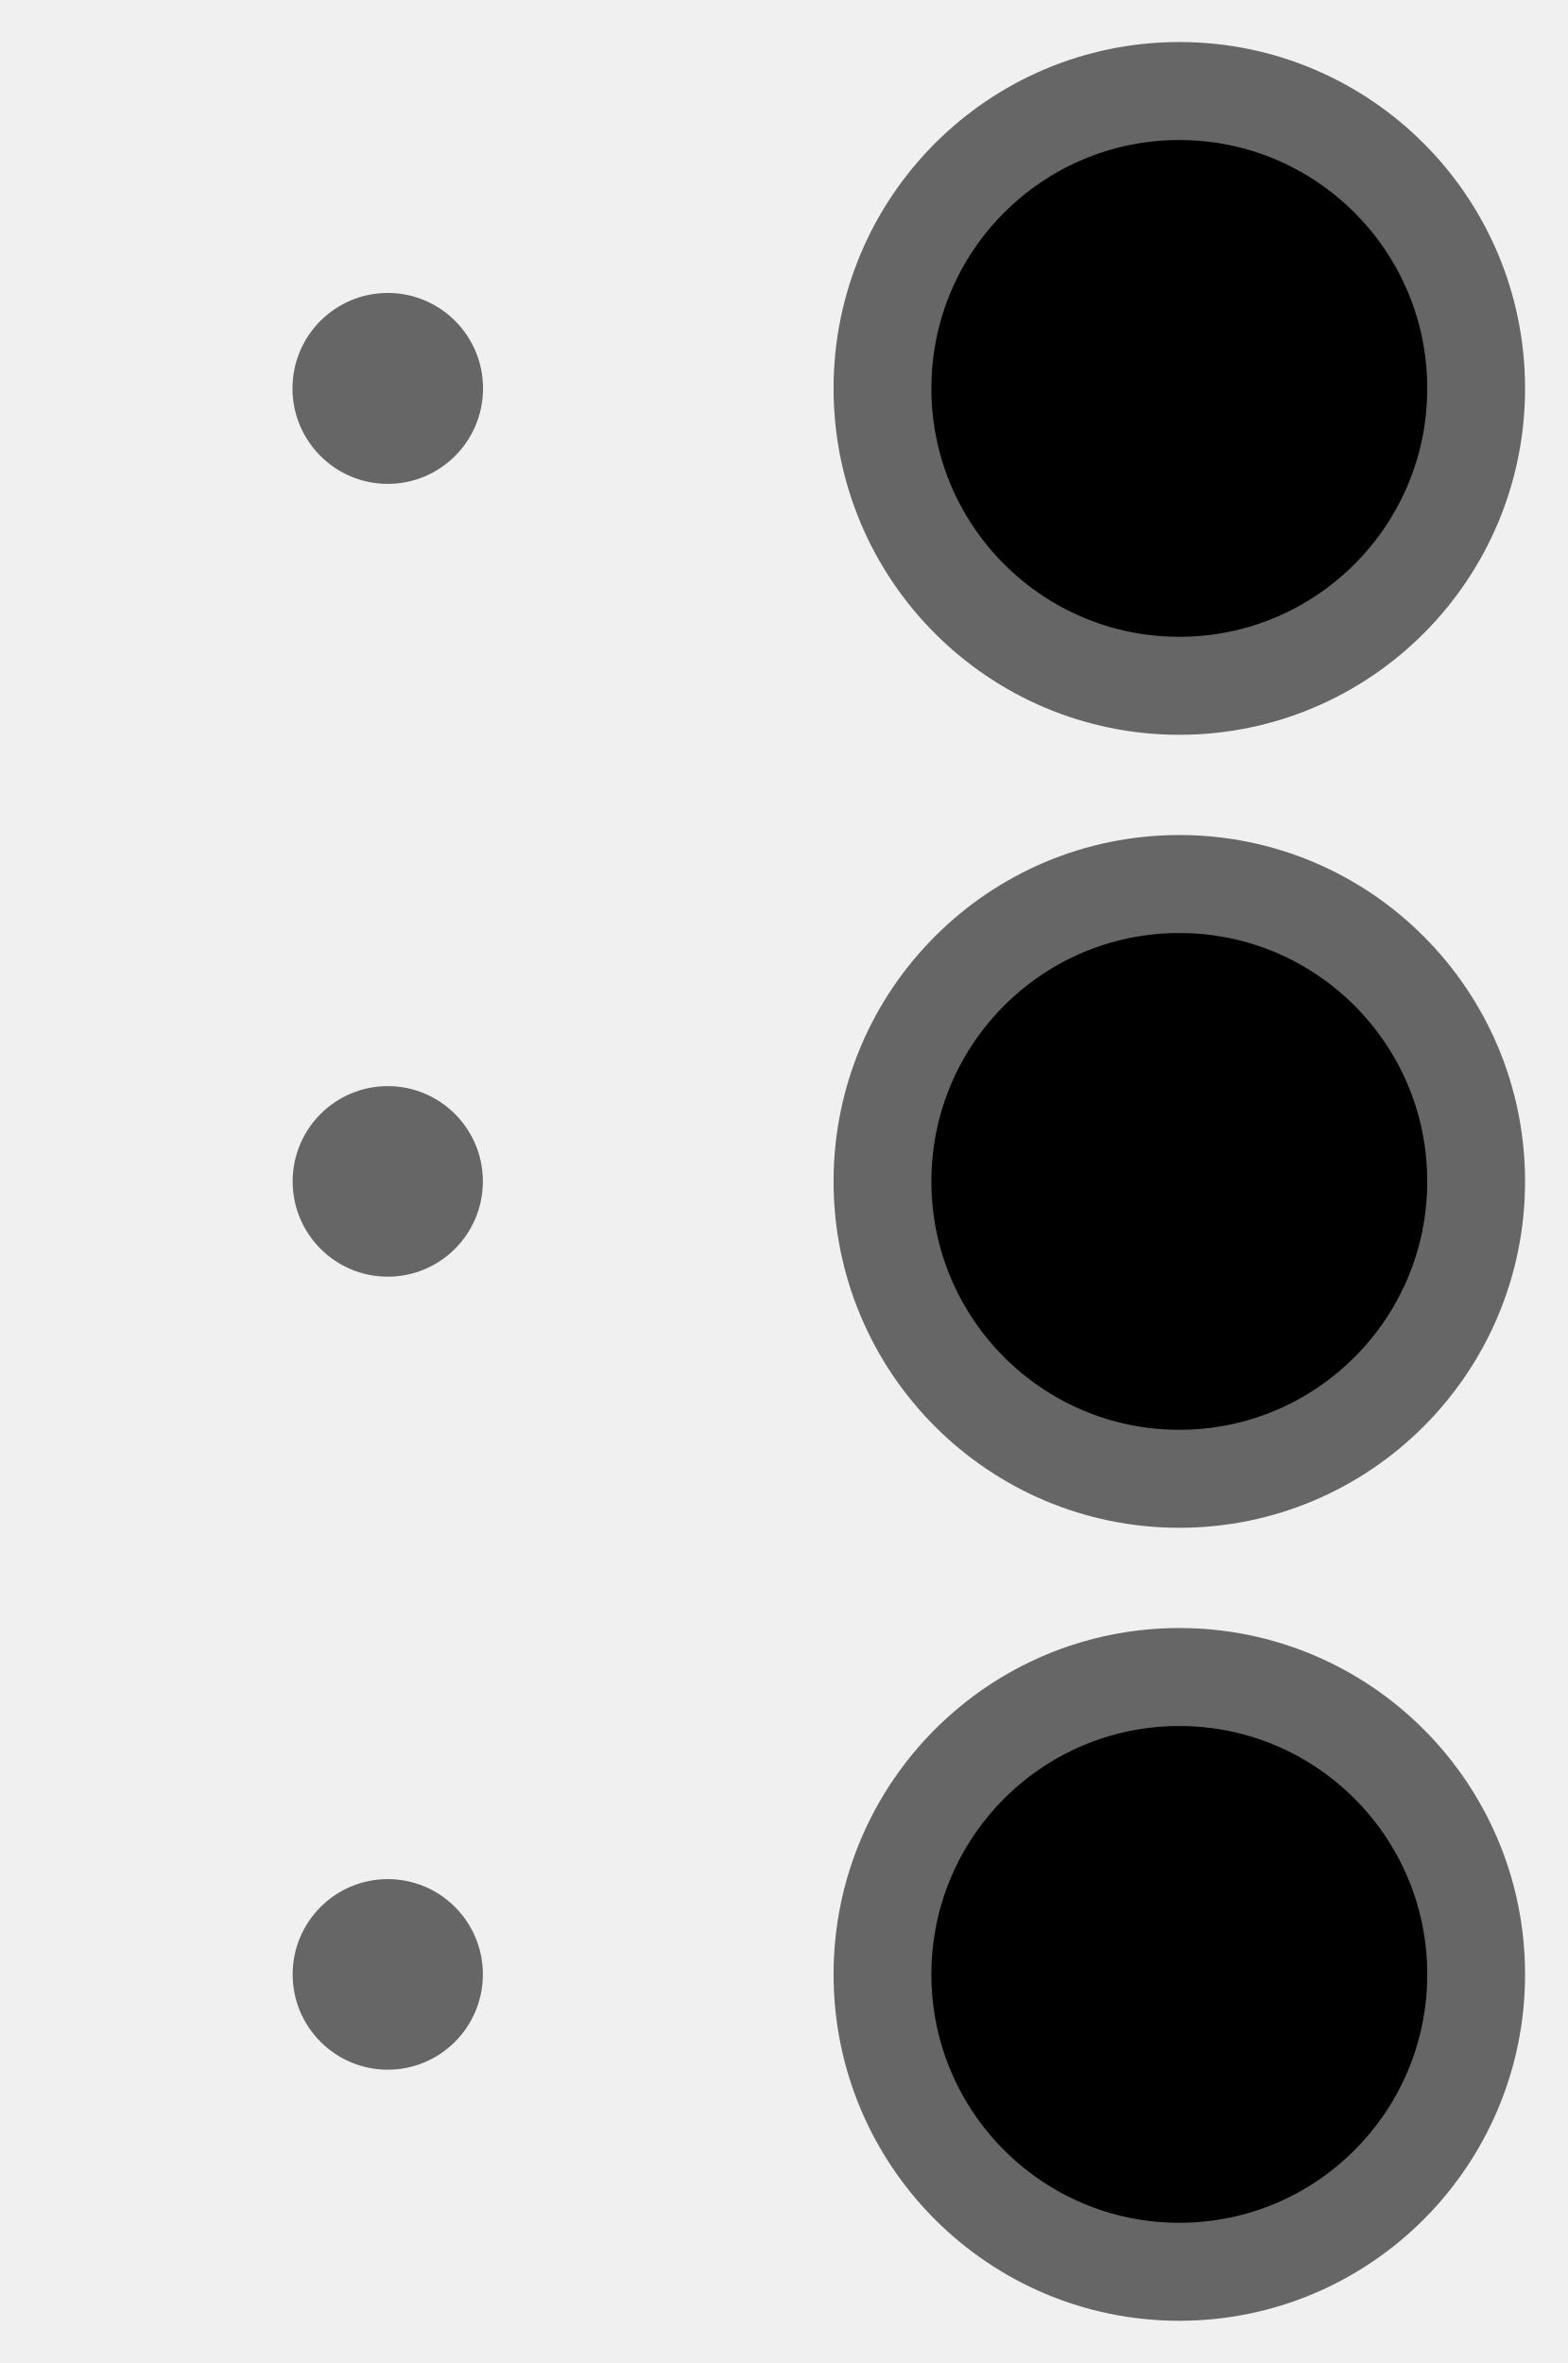
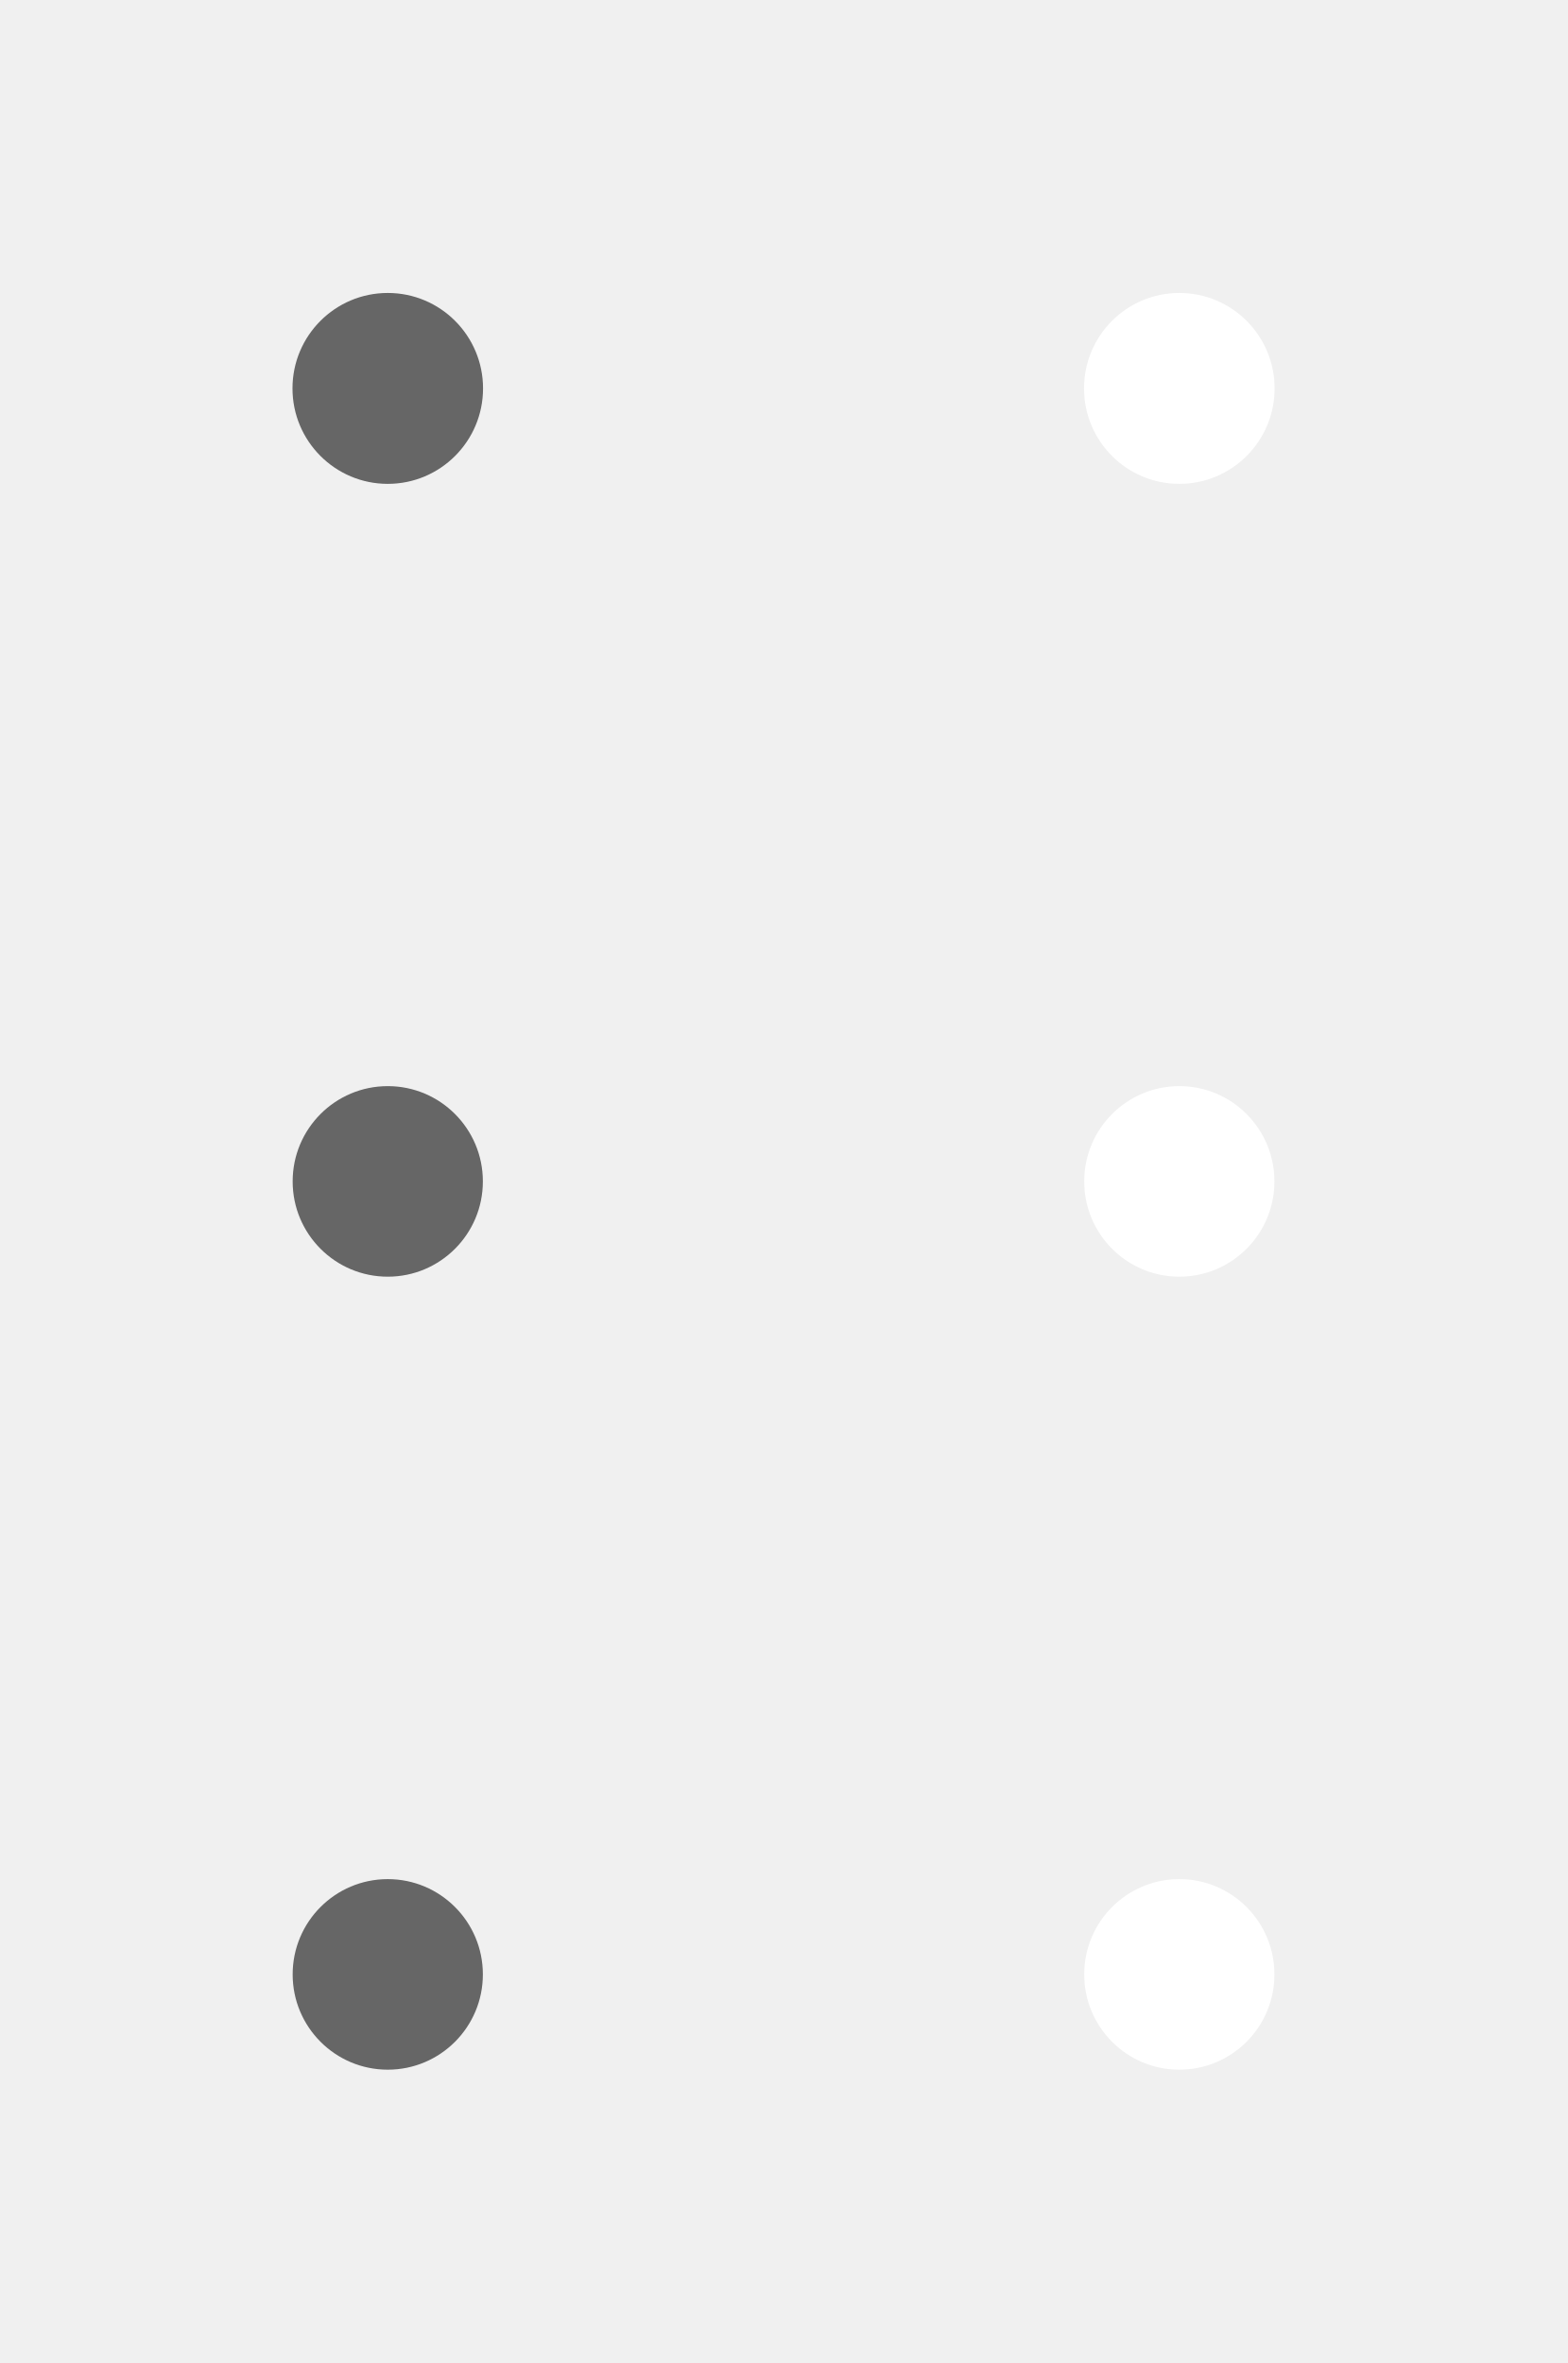
<svg xmlns="http://www.w3.org/2000/svg" width="9.325pt" height="14.059pt" viewBox="0 0 3.29 4.96" version="1.1" id="svg6901">
  <defs id="defs6895" />
  <g id="layer1" transform="translate(-95.87302,-116.1154)">
    <g style="display:inline" id="g15102-7-3" transform="matrix(0.04030123,0,0,0.04037236,1.897728,242.0488)">
-       <circle r="15.462" cy="-3099.105" cx="-2393.251" transform="scale(-1,1)" id="path15104-0-1" style="fill:#000000;fill-opacity:1;stroke:#666666;stroke-width:5.095;stroke-miterlimit:4;stroke-dasharray:none;stroke-opacity:1" />
-       <circle r="15.462" cy="-3057.874" cx="-2393.251" transform="scale(-1,1)" id="path15106-4-3" style="fill:#000000;stroke:#666666;stroke-width:5.095;stroke-miterlimit:4;stroke-dasharray:none;stroke-opacity:1" />
-       <circle r="15.462" cy="-3016.643" cx="-2393.251" transform="scale(-1,1)" id="path15108-8-6" style="fill:#000000;stroke:#666666;stroke-width:5.095;stroke-miterlimit:4;stroke-dasharray:none;stroke-opacity:1" />
      <circle cy="-3099.105" cx="-2352.02" id="path15110-8-3" style="fill:#666666;stroke:none;stroke-width:5.095;stroke-miterlimit:4;stroke-dasharray:none;stroke-opacity:1" r="4.963" transform="scale(-1,1)" />
      <circle r="4.954" cy="-3057.874" cx="-2352.02" id="path15112-1-0" style="fill:#666666;stroke:none;stroke-width:5.095;stroke-miterlimit:4;stroke-dasharray:none;stroke-opacity:1" transform="scale(-1,1)" />
      <circle r="4.954" cy="-3016.643" cx="-2352.02" id="path15114-3-1" style="fill:#666666;stroke:none;stroke-width:5.095;stroke-miterlimit:4;stroke-dasharray:none;stroke-opacity:1" transform="scale(-1,1)" />
+       <circle cy="-3099.105" cx="-2393.251" id="circle8735" style="fill:#ffffff;stroke:none;stroke-width:5.095;stroke-miterlimit:4;stroke-dasharray:none;stroke-opacity:1" r="4.963" transform="scale(-1,1)" />
+       <circle r="4.954" cy="-3057.874" cx="-2393.251" id="circle8737" style="fill:#ffffff;stroke:none;stroke-width:5.095;stroke-miterlimit:4;stroke-dasharray:none;stroke-opacity:1" transform="scale(-1,1)" />
+       <circle r="4.954" cy="-3016.643" cx="-2393.251" id="circle8739" style="fill:#ffffff;stroke:none;stroke-width:5.095;stroke-miterlimit:4;stroke-dasharray:none;stroke-opacity:1" transform="scale(-1,1)" />
    </g>
  </g>
</svg>
